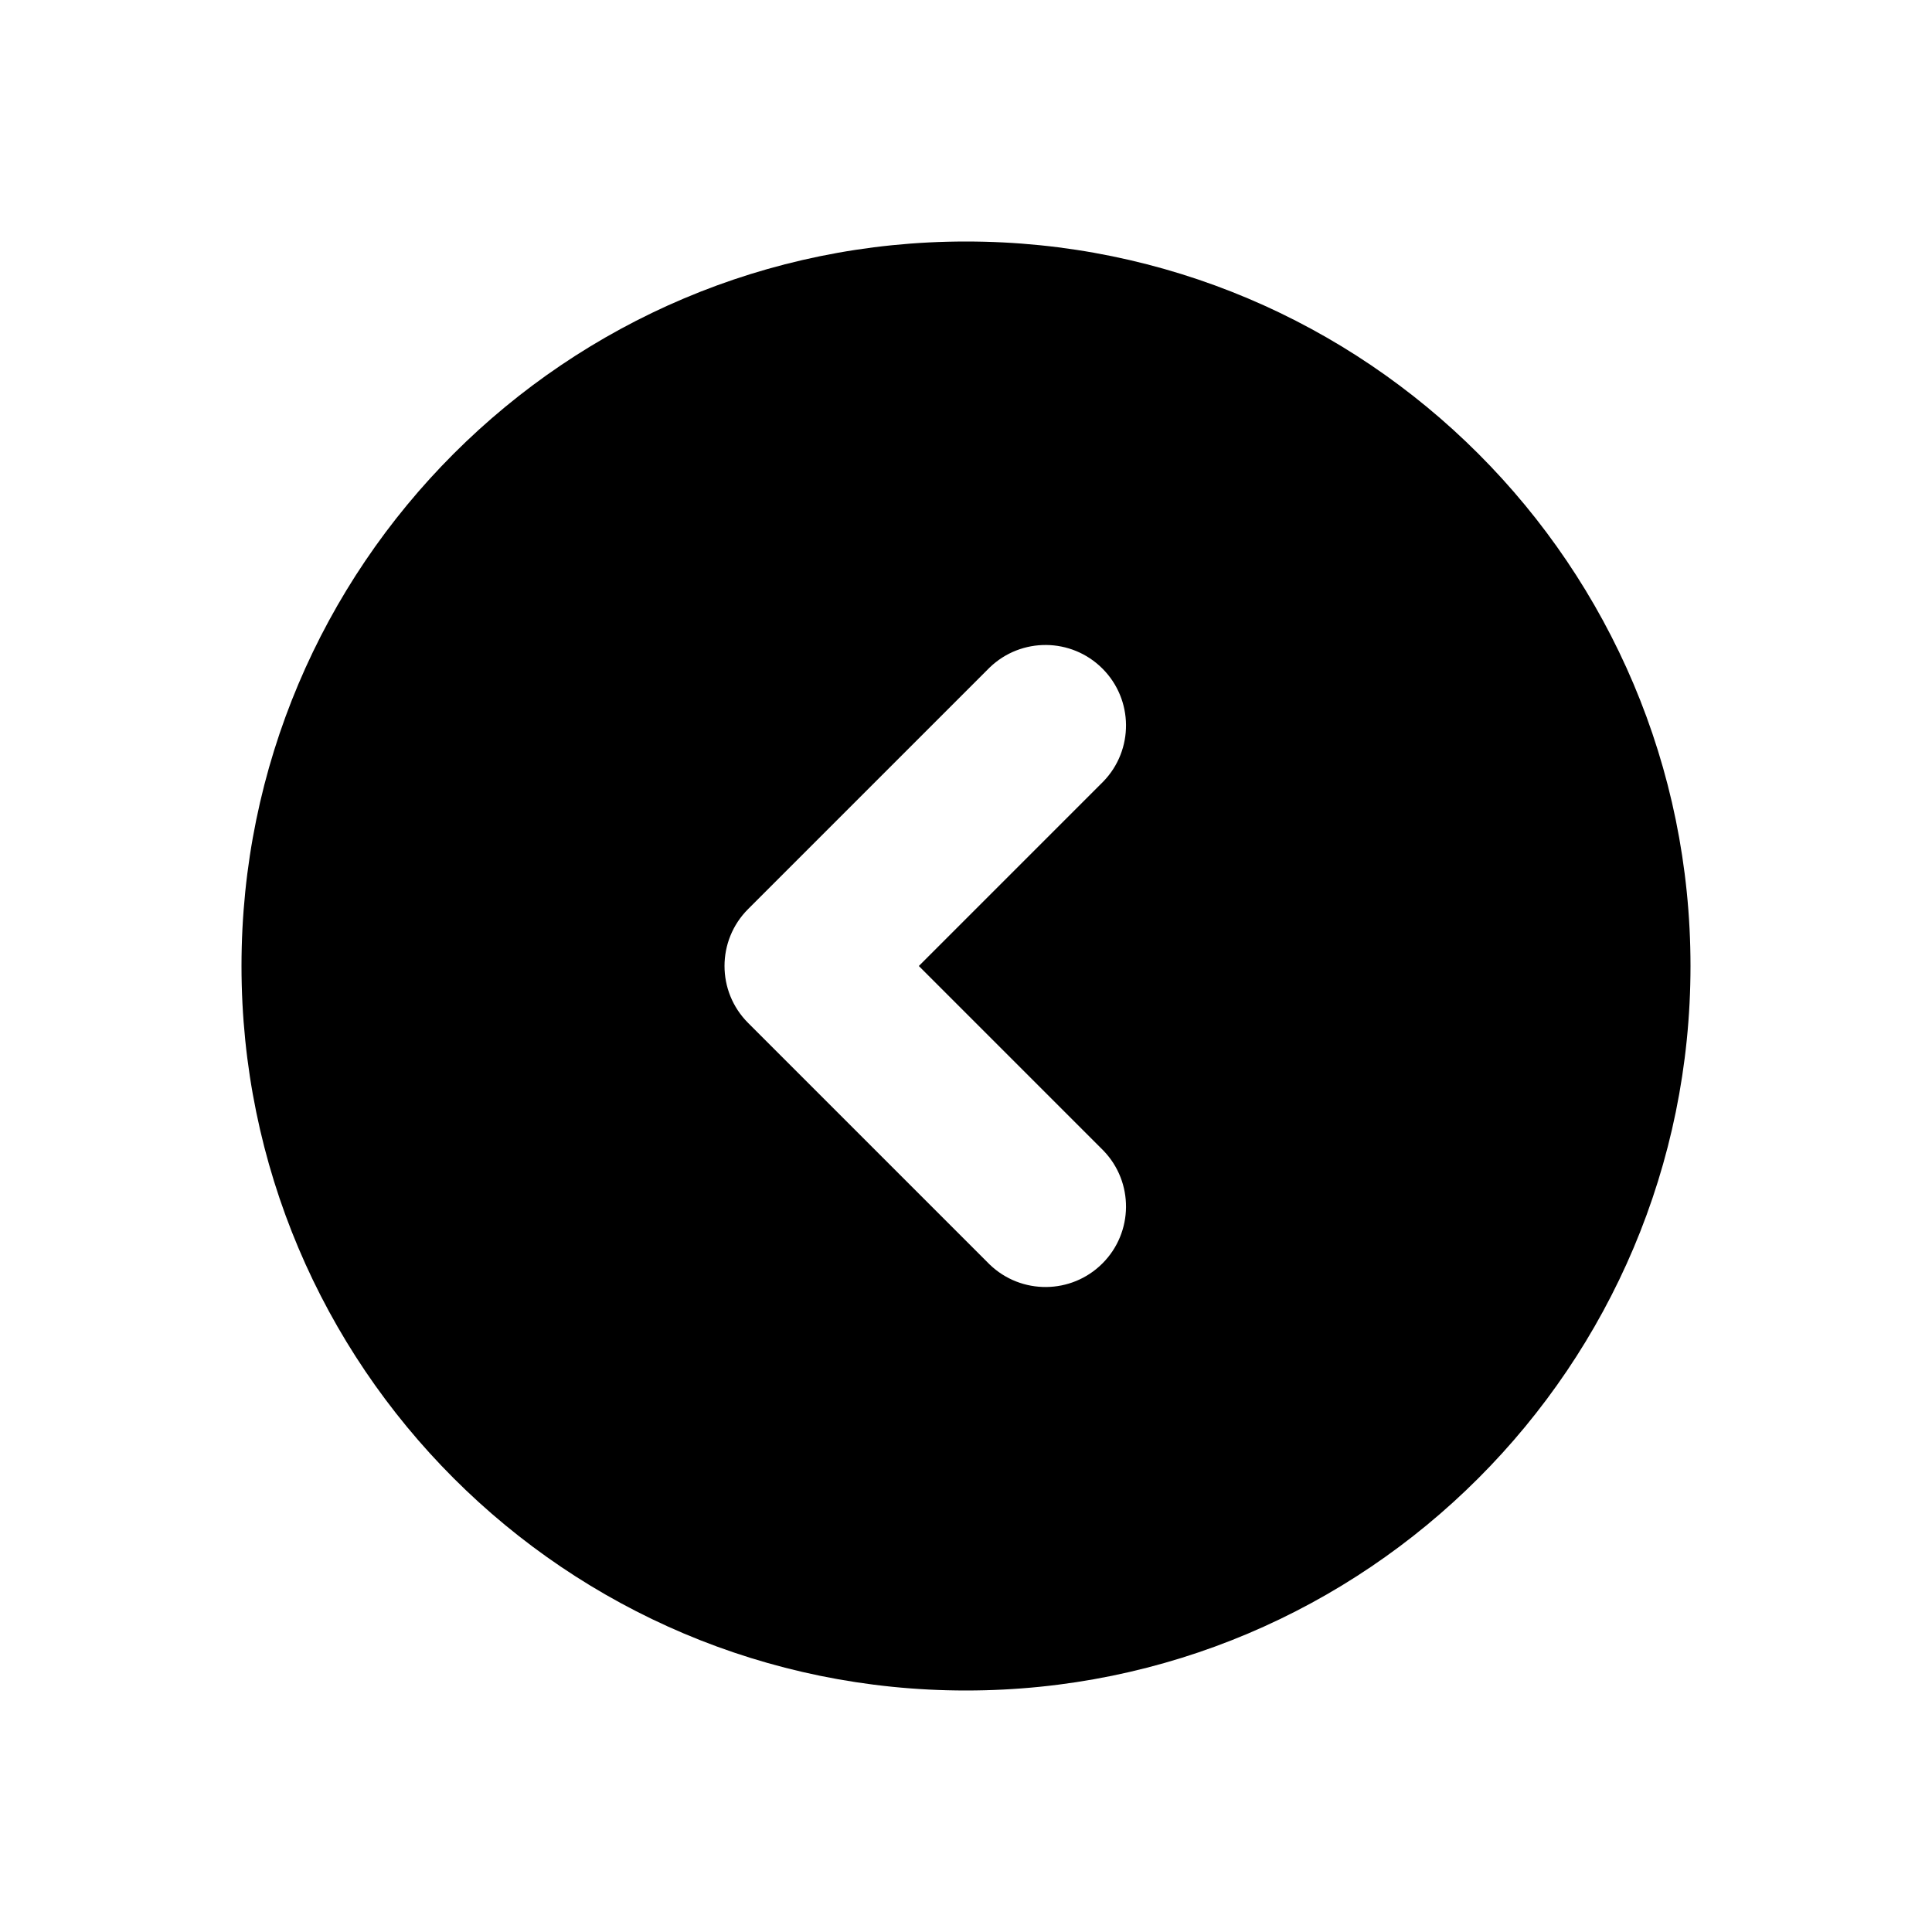
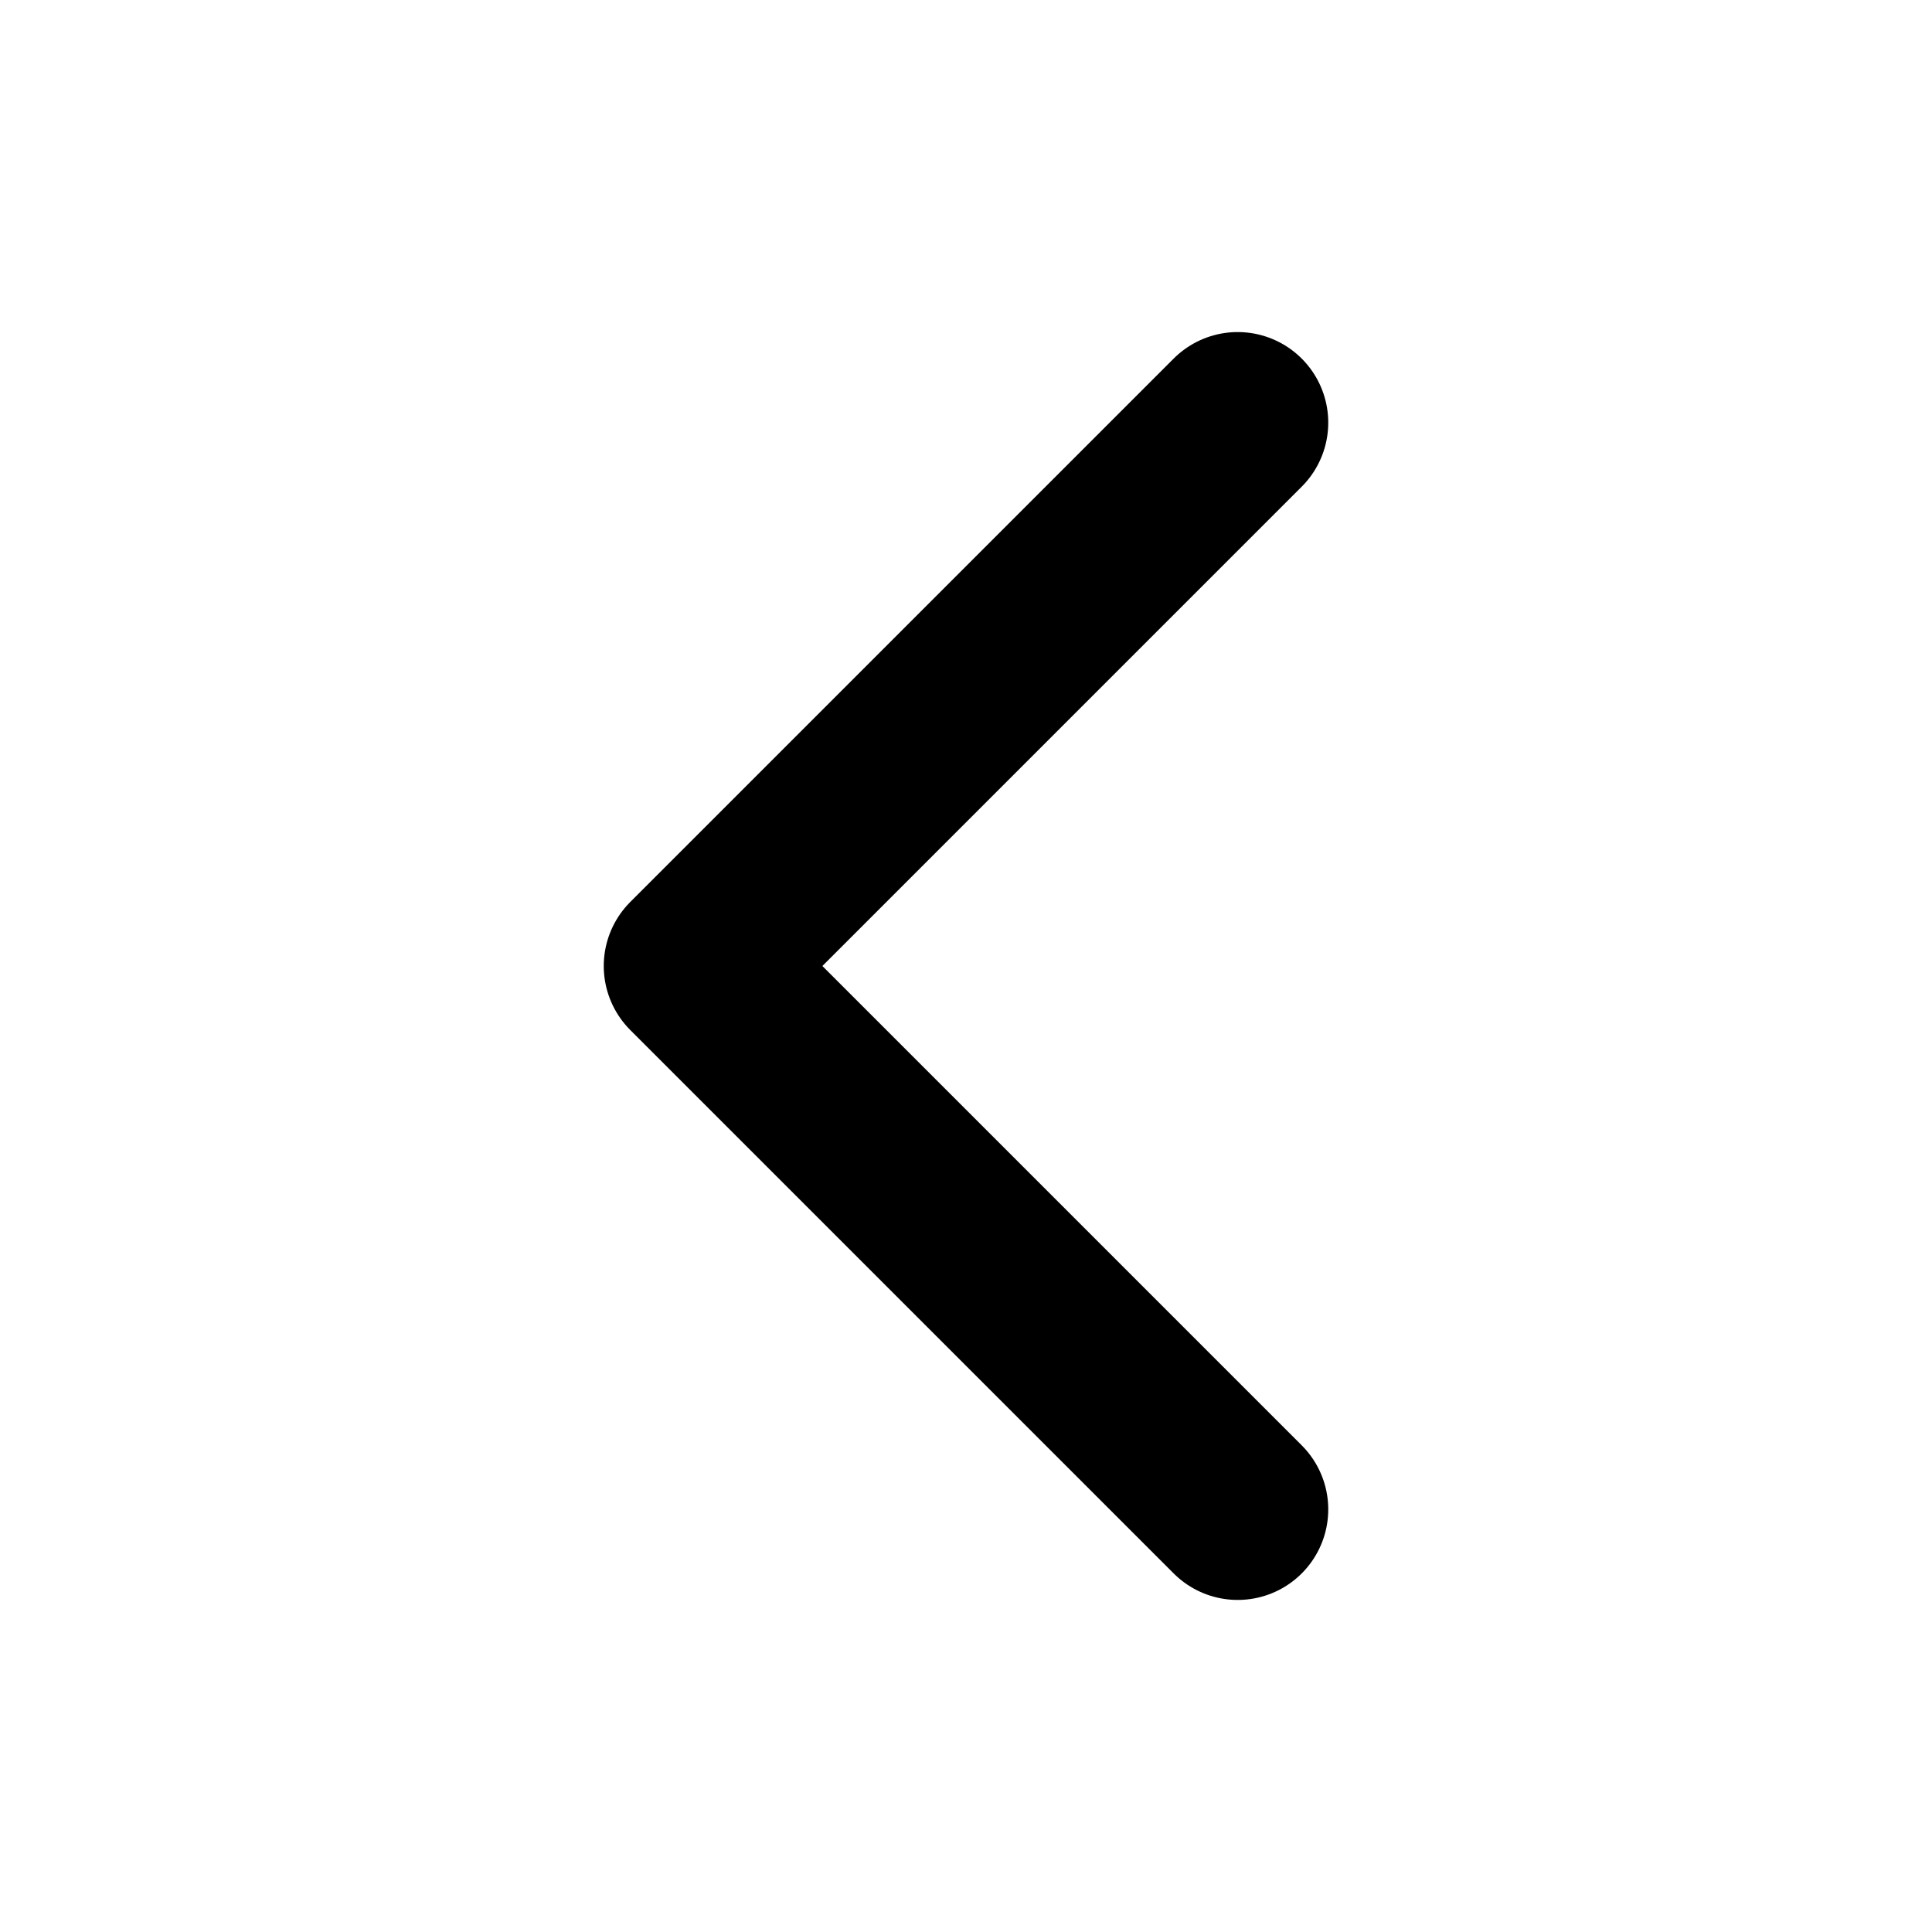
- <svg xmlns="http://www.w3.org/2000/svg" aria-hidden="true" role="img" class="iconify iconify--majesticons" width="32" height="32" preserveAspectRatio="xMidYMid meet" viewBox="0 0 24 24">
-   <path fill="currentColor" fill-rule="evenodd" d="M12 21a9 9 0 1 0 0-18a9 9 0 0 0 0 18zm1.707-11.293a1 1 0 0 0-1.414-1.414l-3 3a1 1 0 0 0 0 1.414l3 3a1 1 0 0 0 1.414-1.414L11.414 12l2.293-2.293z" clip-rule="evenodd" />
+ <svg xmlns="http://www.w3.org/2000/svg" aria-hidden="true" role="img" class="iconify iconify--ion" width="32" height="32" preserveAspectRatio="xMidYMid meet" viewBox="0 0 512 512">
+   <path fill="none" stroke="currentColor" stroke-linecap="round" stroke-linejoin="round" stroke-width="48" d="M328 112L184 256l144 144" />
</svg>
